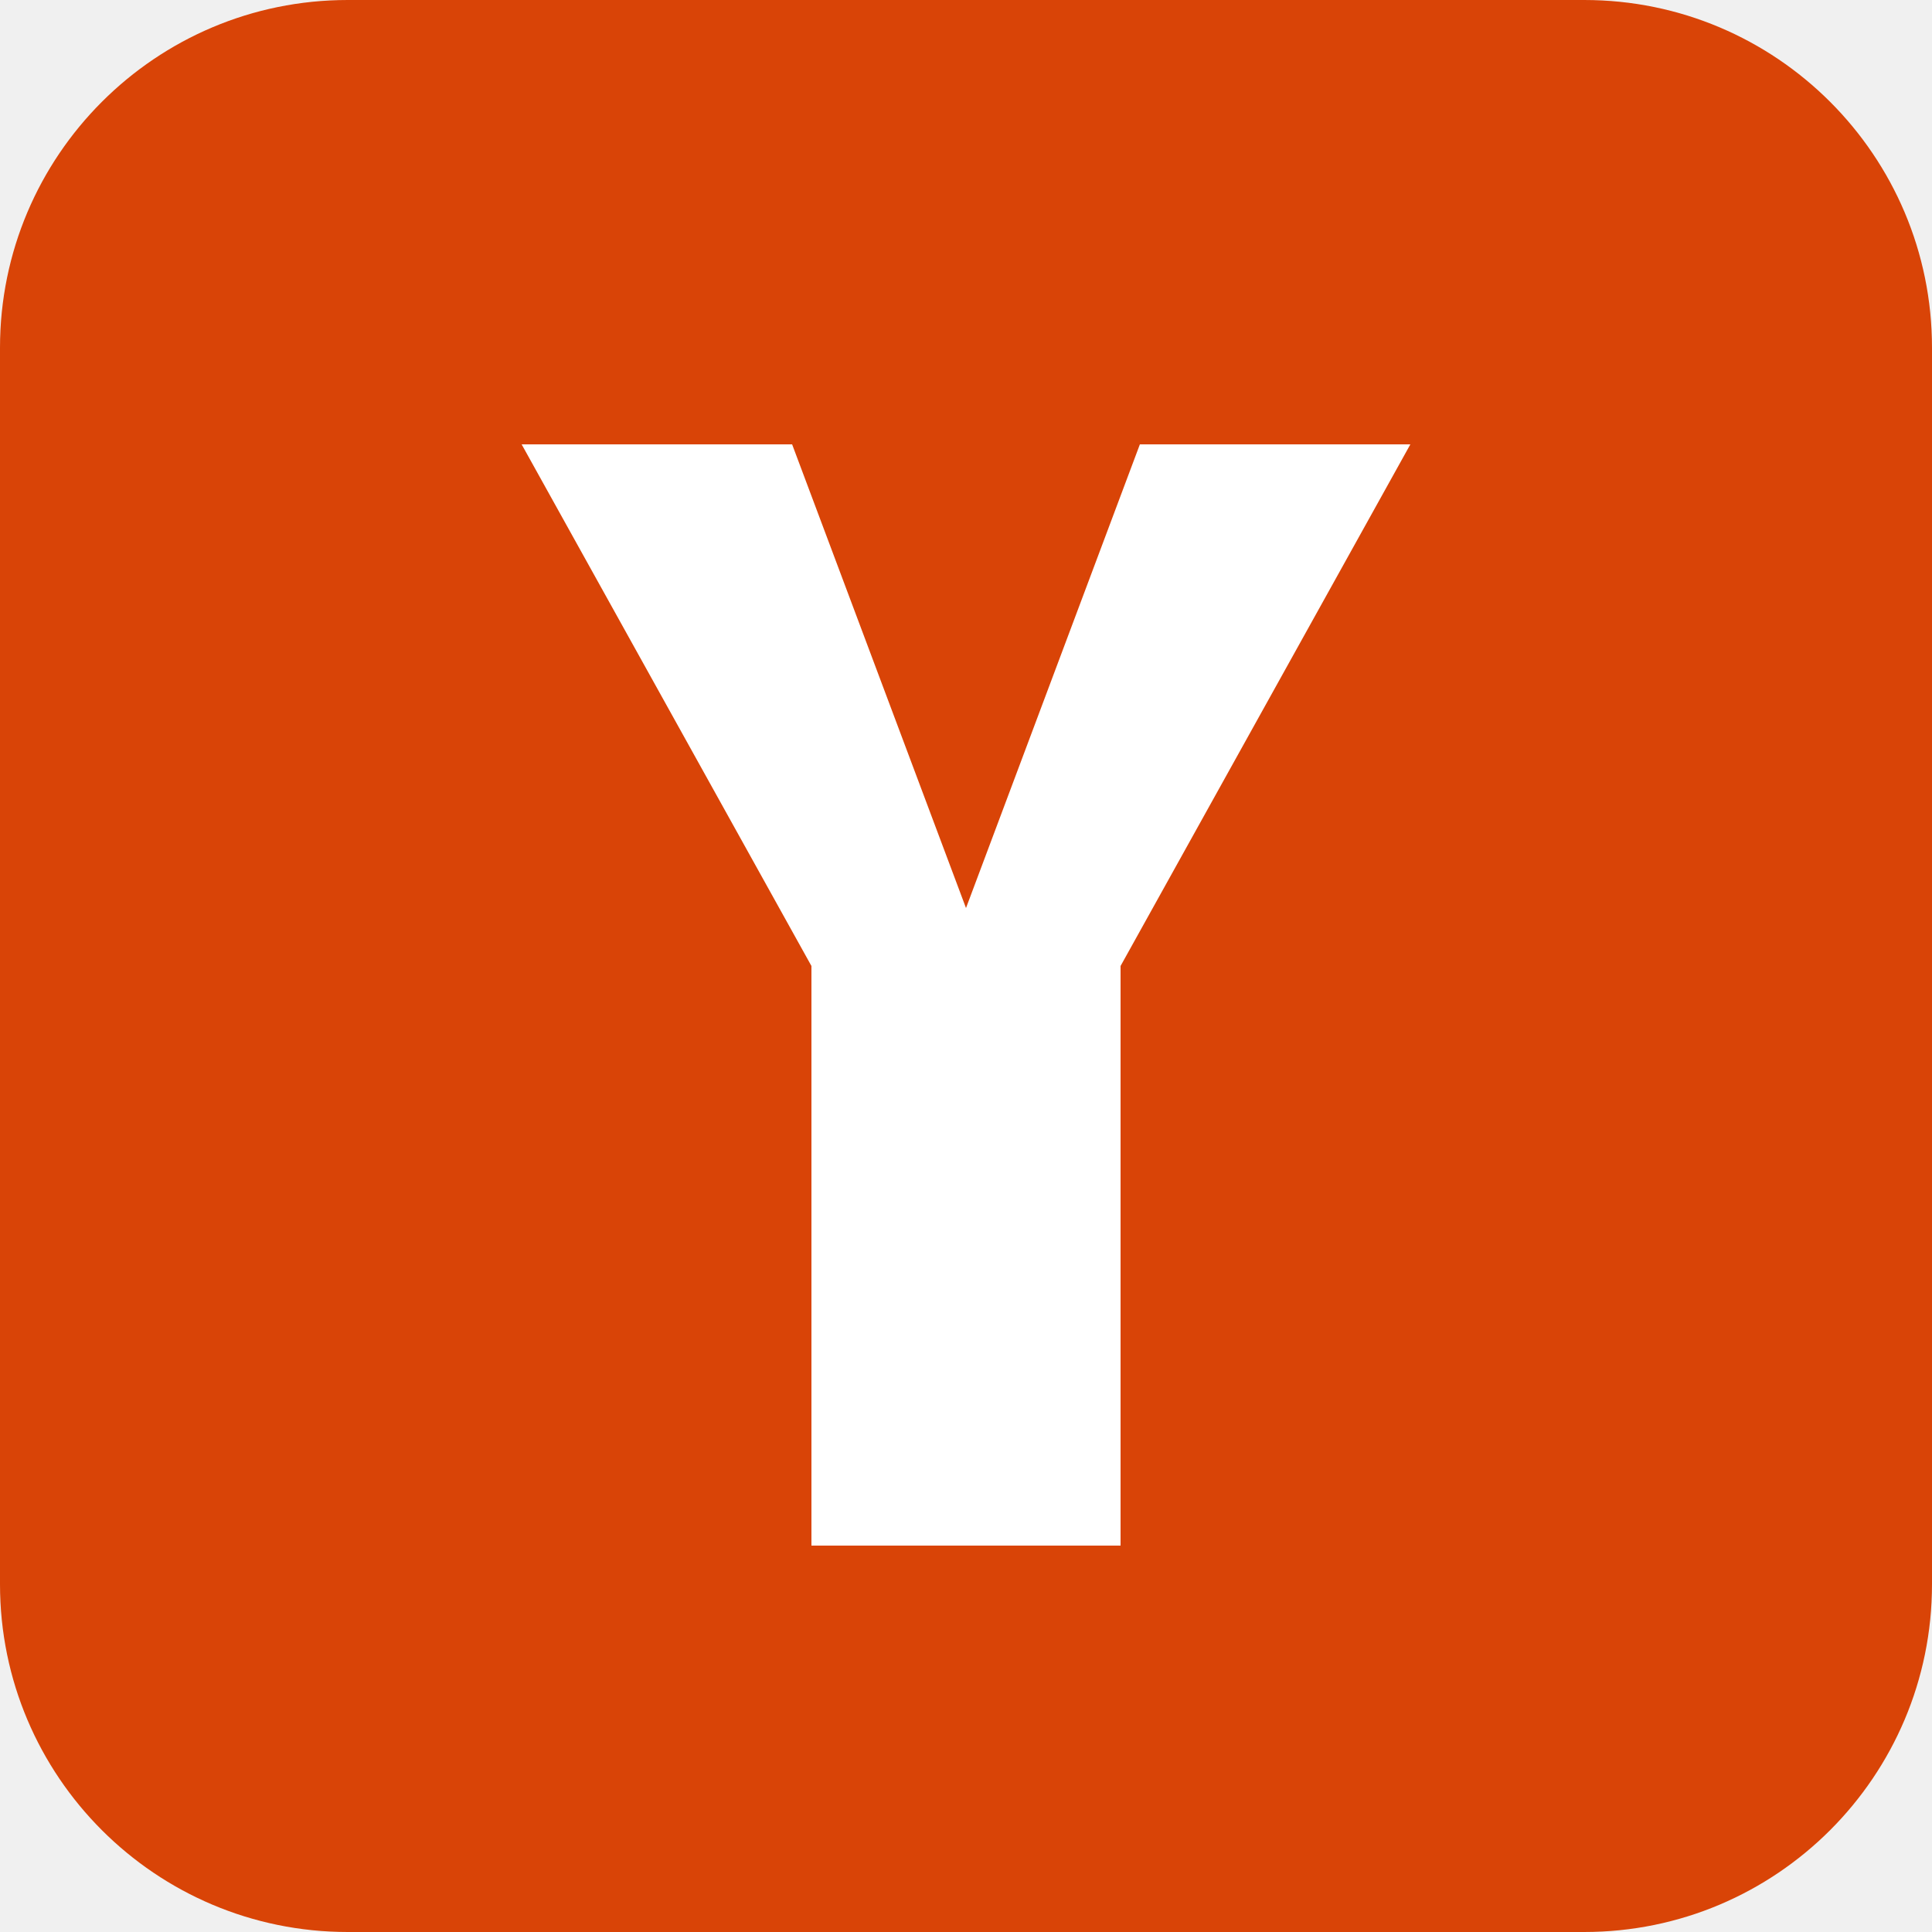
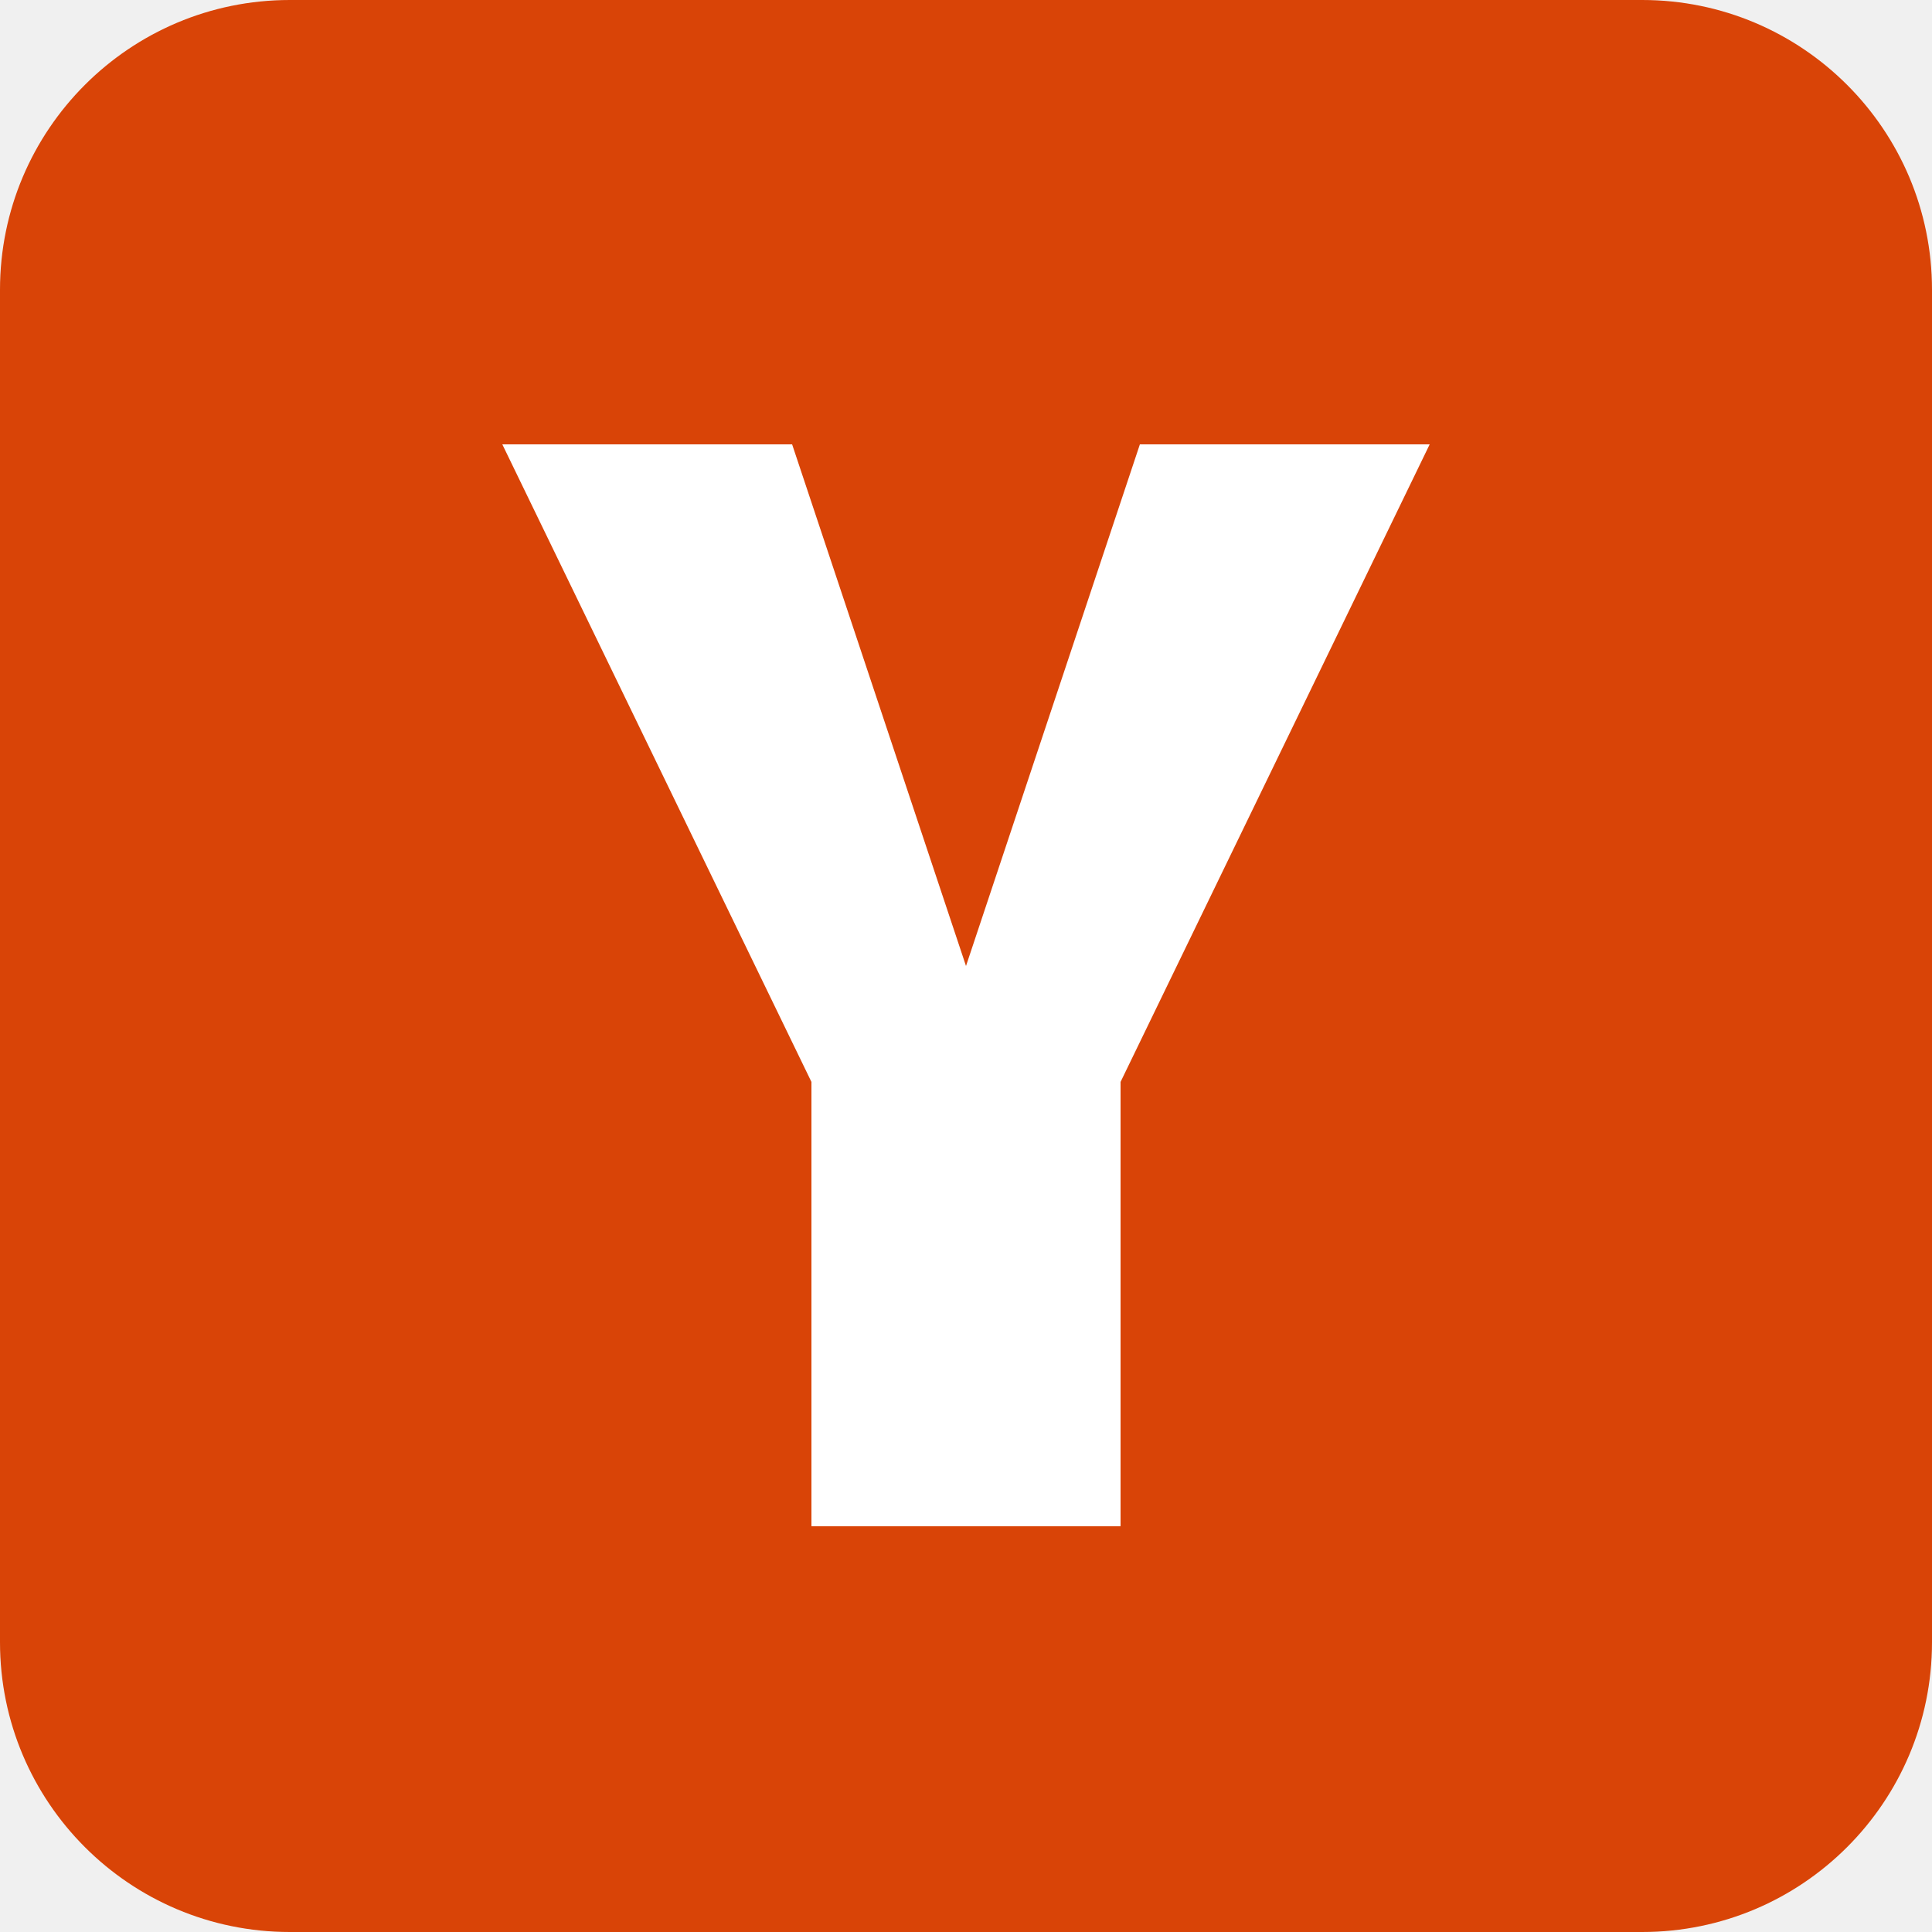
<svg xmlns="http://www.w3.org/2000/svg" viewBox="0 0 100 100">
-   <rect width="100" height="100" rx="18" fill="#d94407" />
-   <path d="M27 23 L41 23 L50 47 L59 23 L73 23 L58 50 L58 80 L42 80 L42 50 Z" fill="#fff" />
+   <rect width="100" height="100" rx="15" fill="#d94407" />
+   <path d="M26 23 L41 23 L50 50 L59 23 L74 23 L58 56 L58 79 L42 79 L42 56 Z" fill="#fff" />
</svg>
